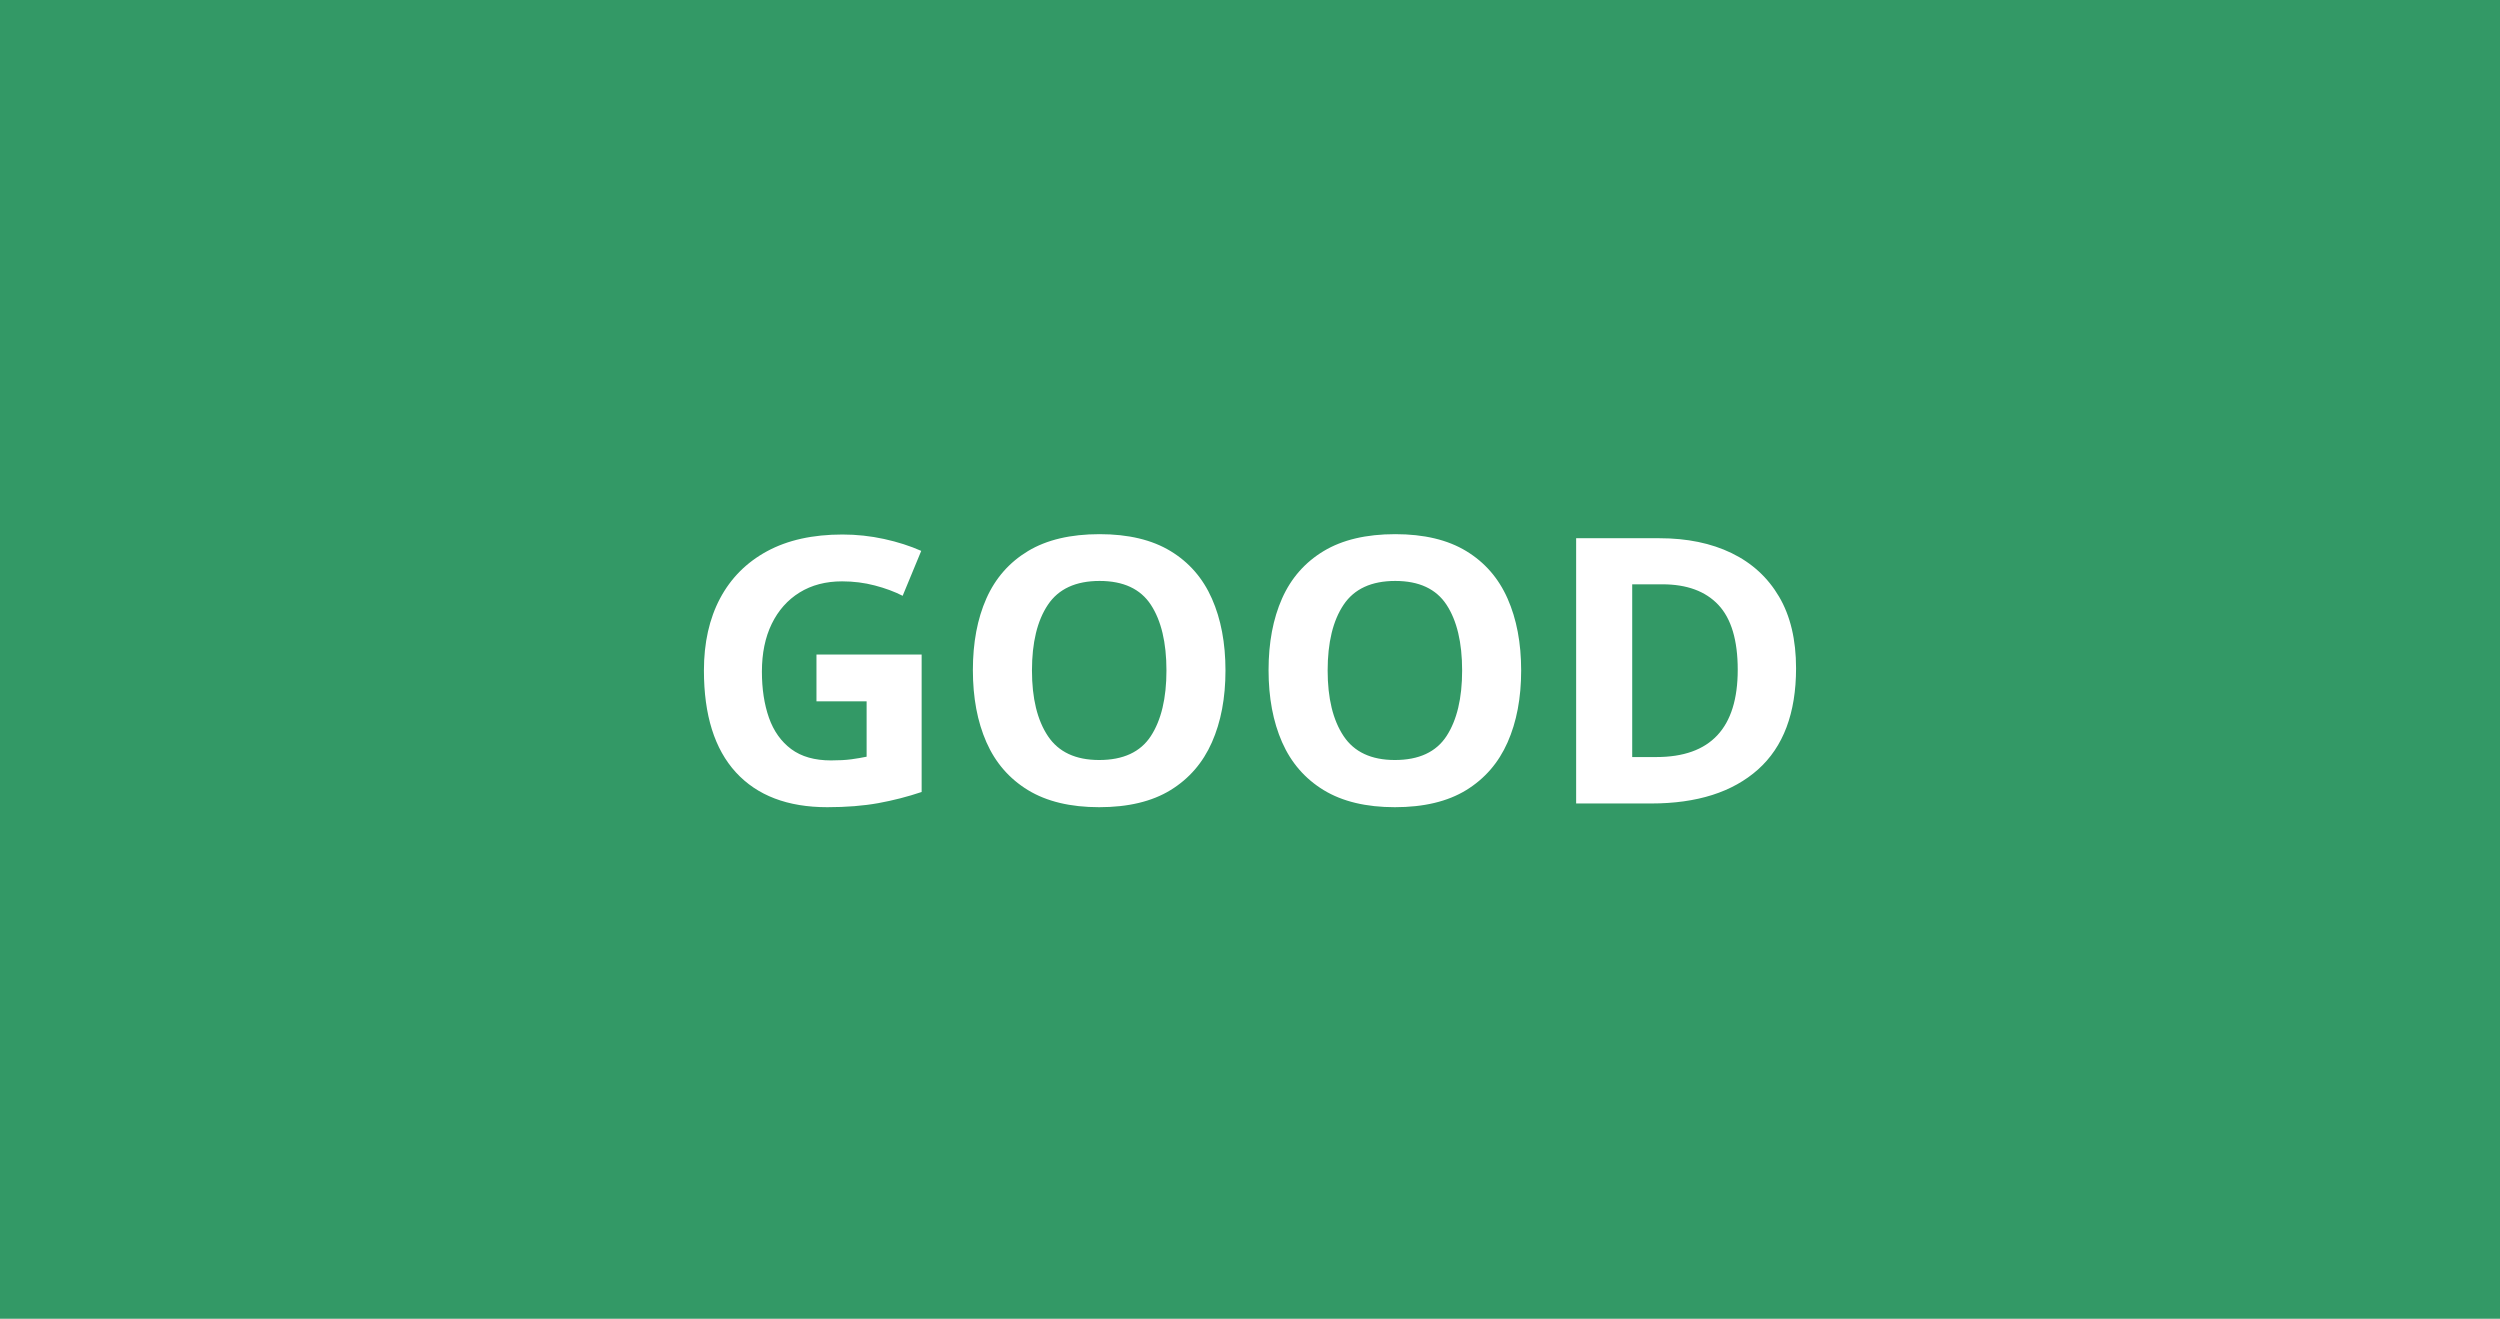
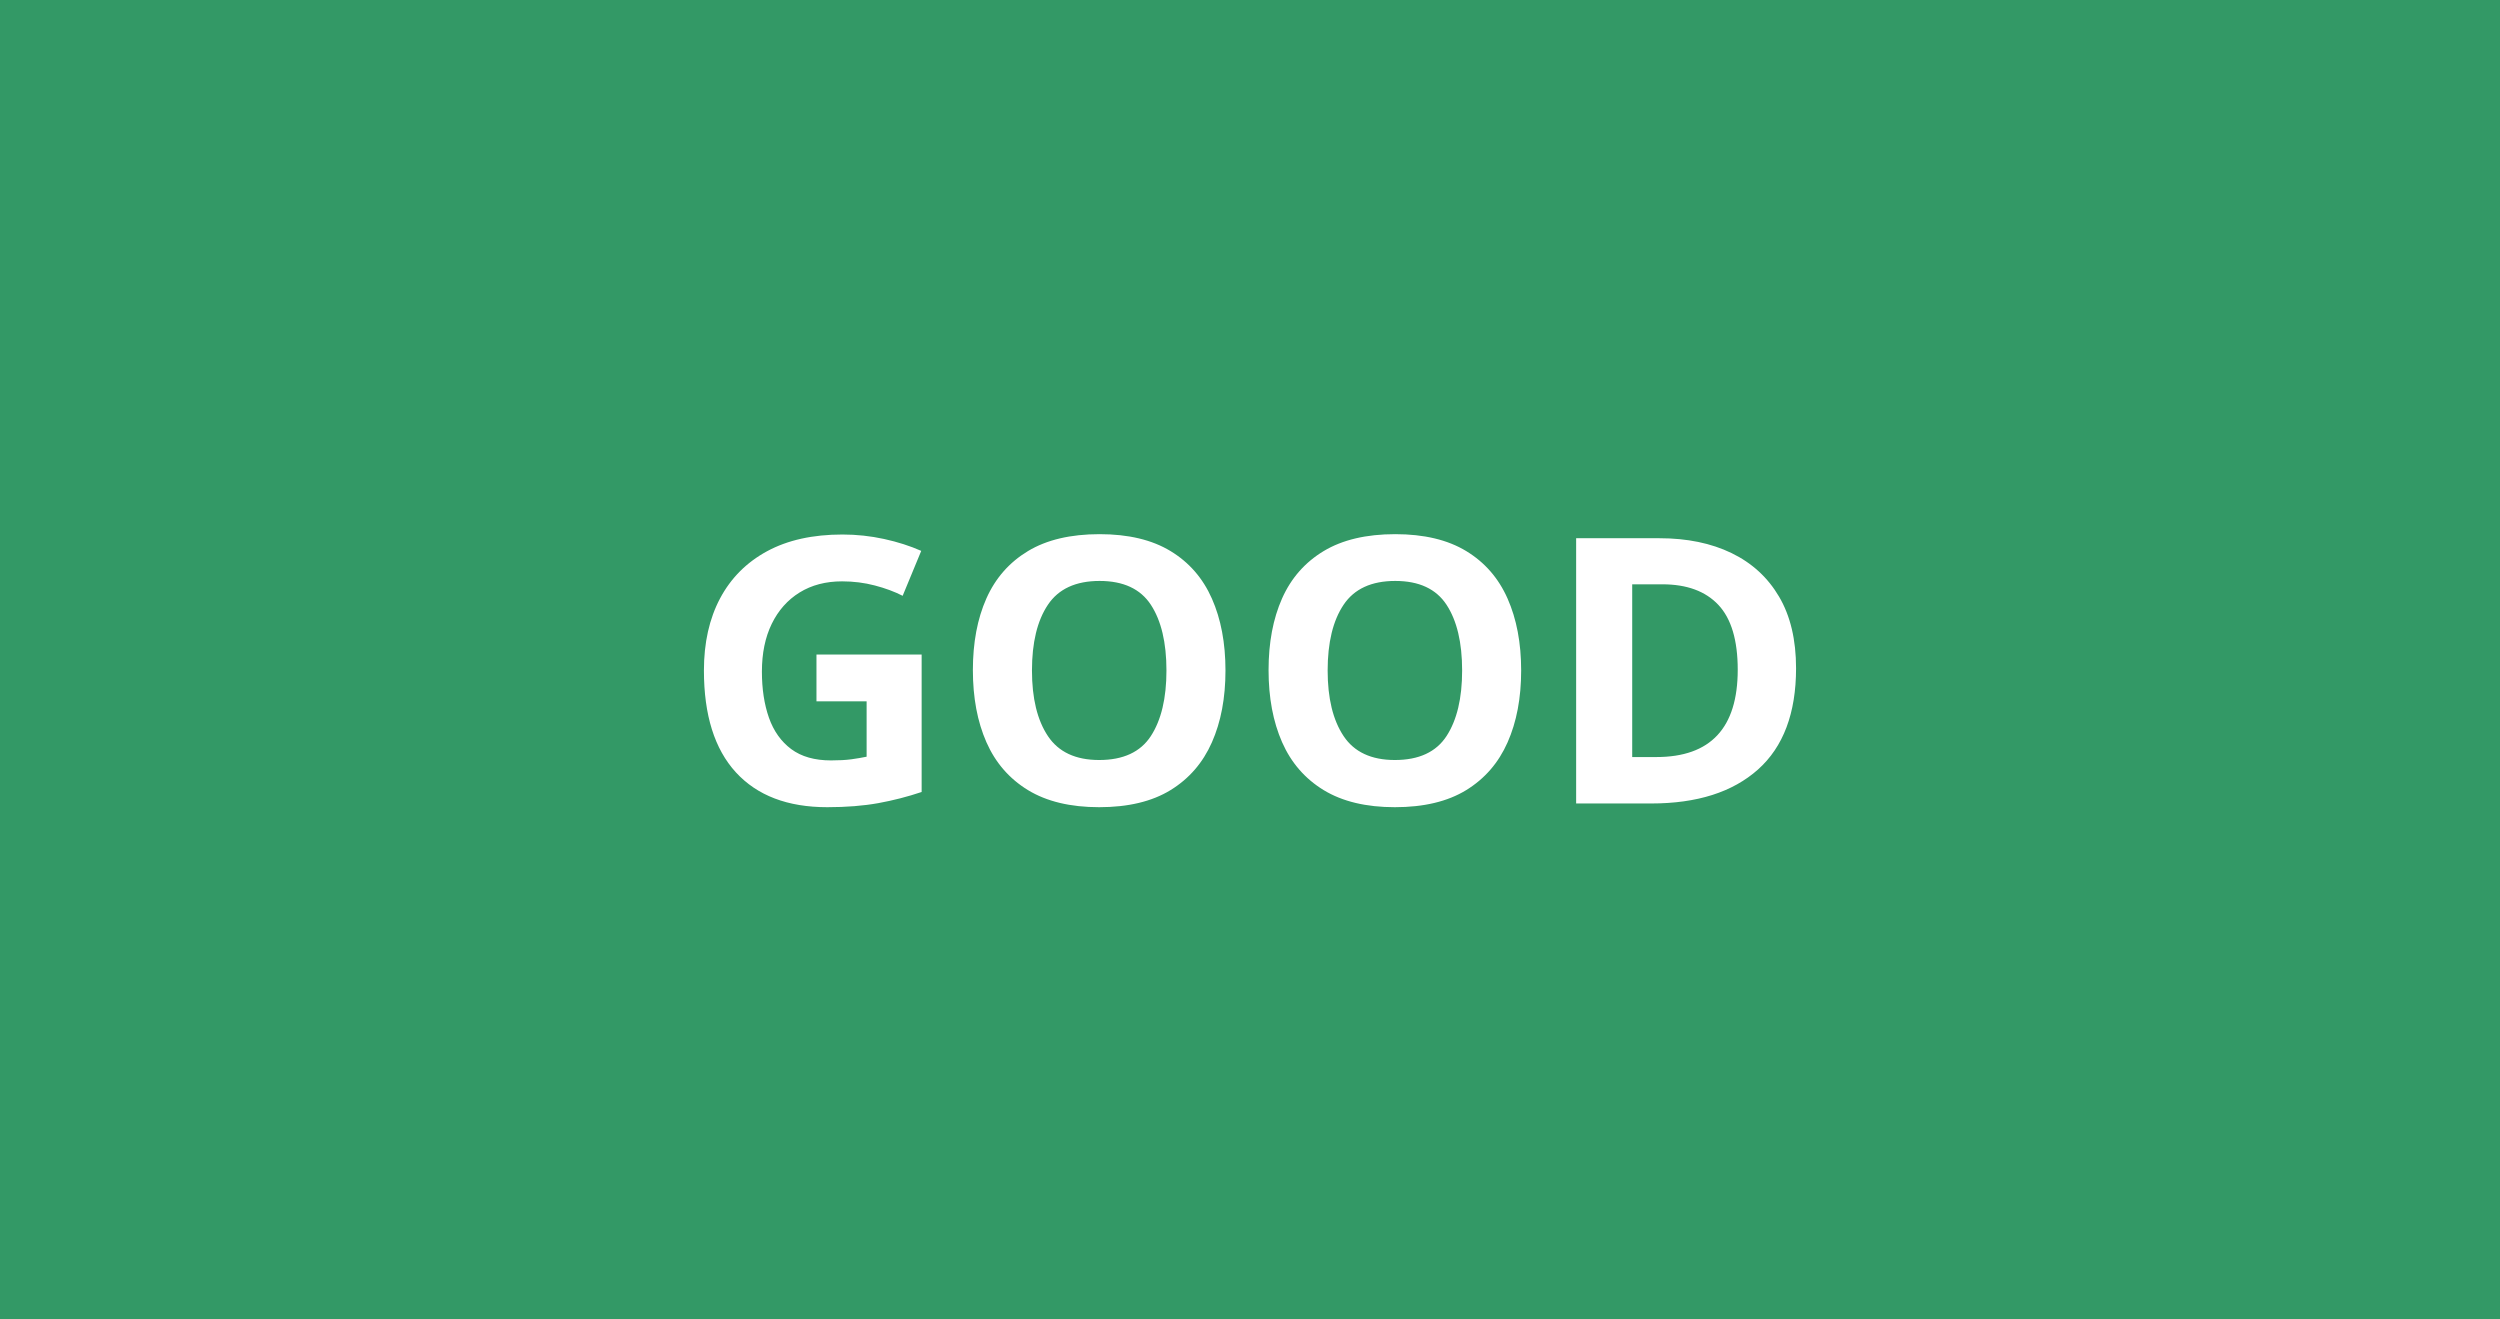
<svg xmlns="http://www.w3.org/2000/svg" version="1.1" id="Layer_1" x="4px" y="4px" viewBox="0 0 673 355" enable-background="new 0 0 673 355" xml:space="preserve">
  <style>
		.font {
			font: bold 100px sans-serif;
			fill: white;
		}
	</style>
-   <polygon points="0,0 0,355 673,355 673,0" fill="#339966" />
+   <polygon points="0,0 0,1065 2020,1065 2020,0" fill="#339966" />
  <text x="50%" y="50%" dominant-baseline="central" text-anchor="middle" class="font">GOOD</text>
</svg>
